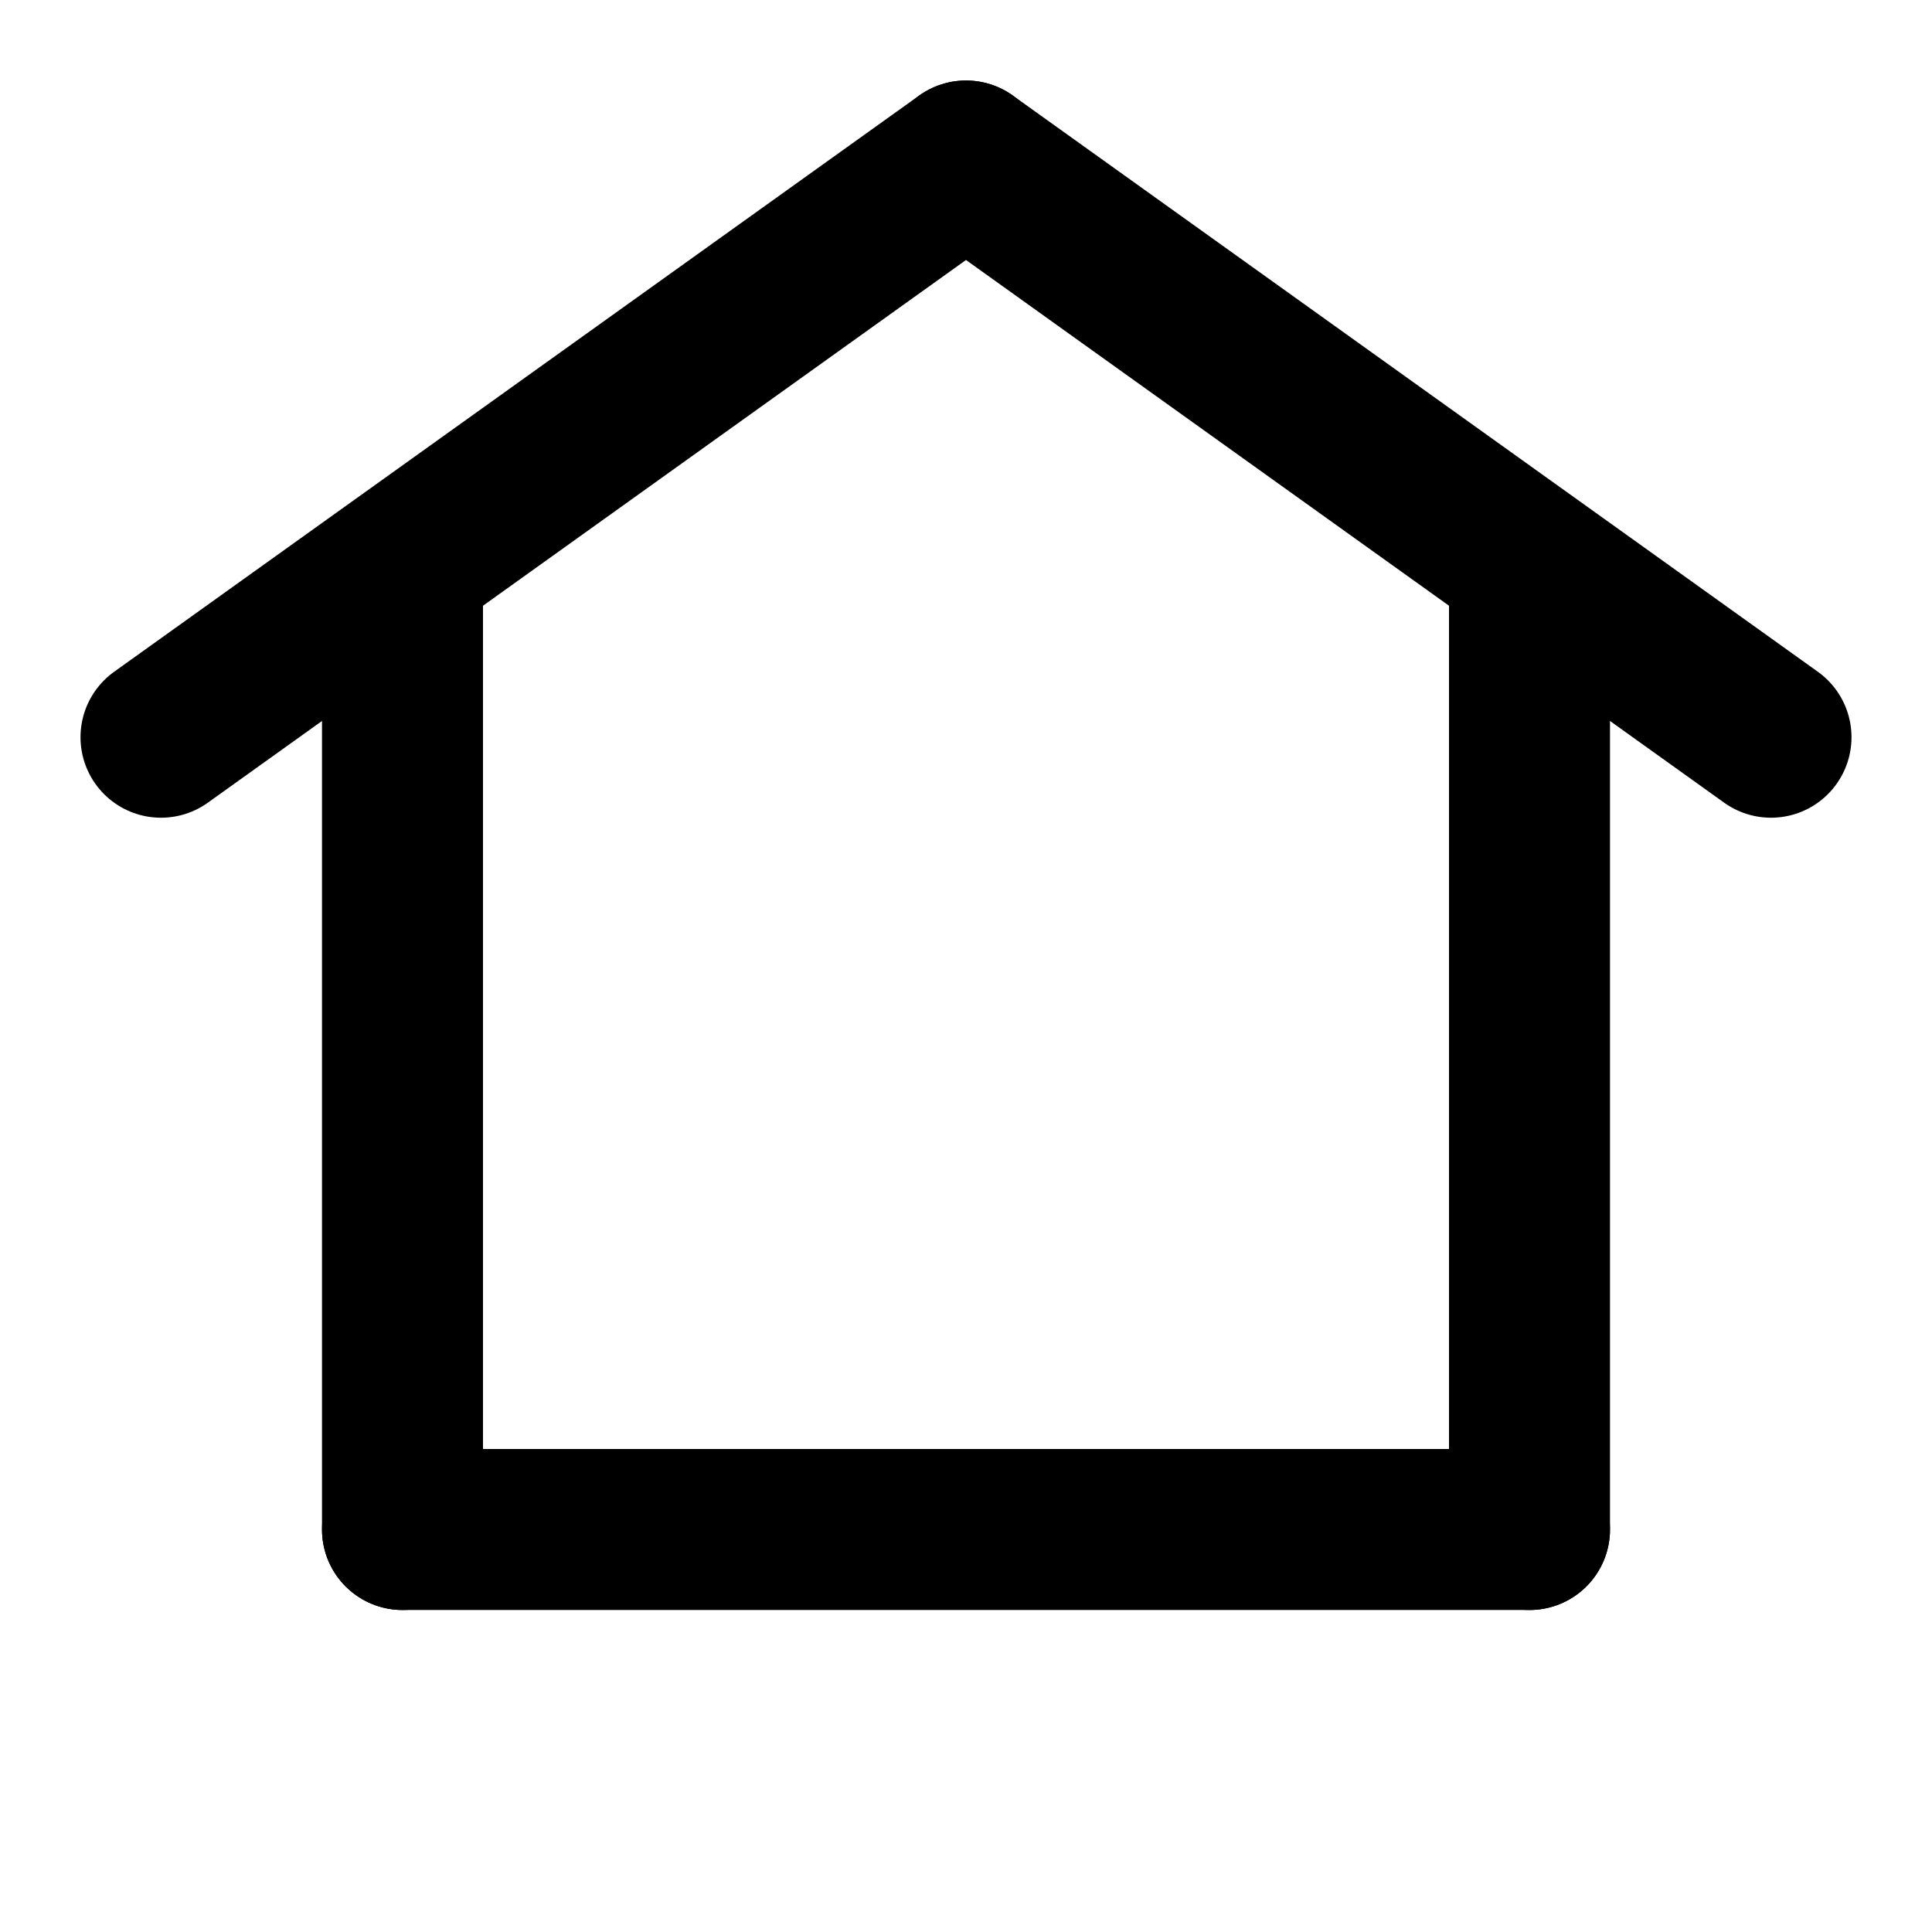
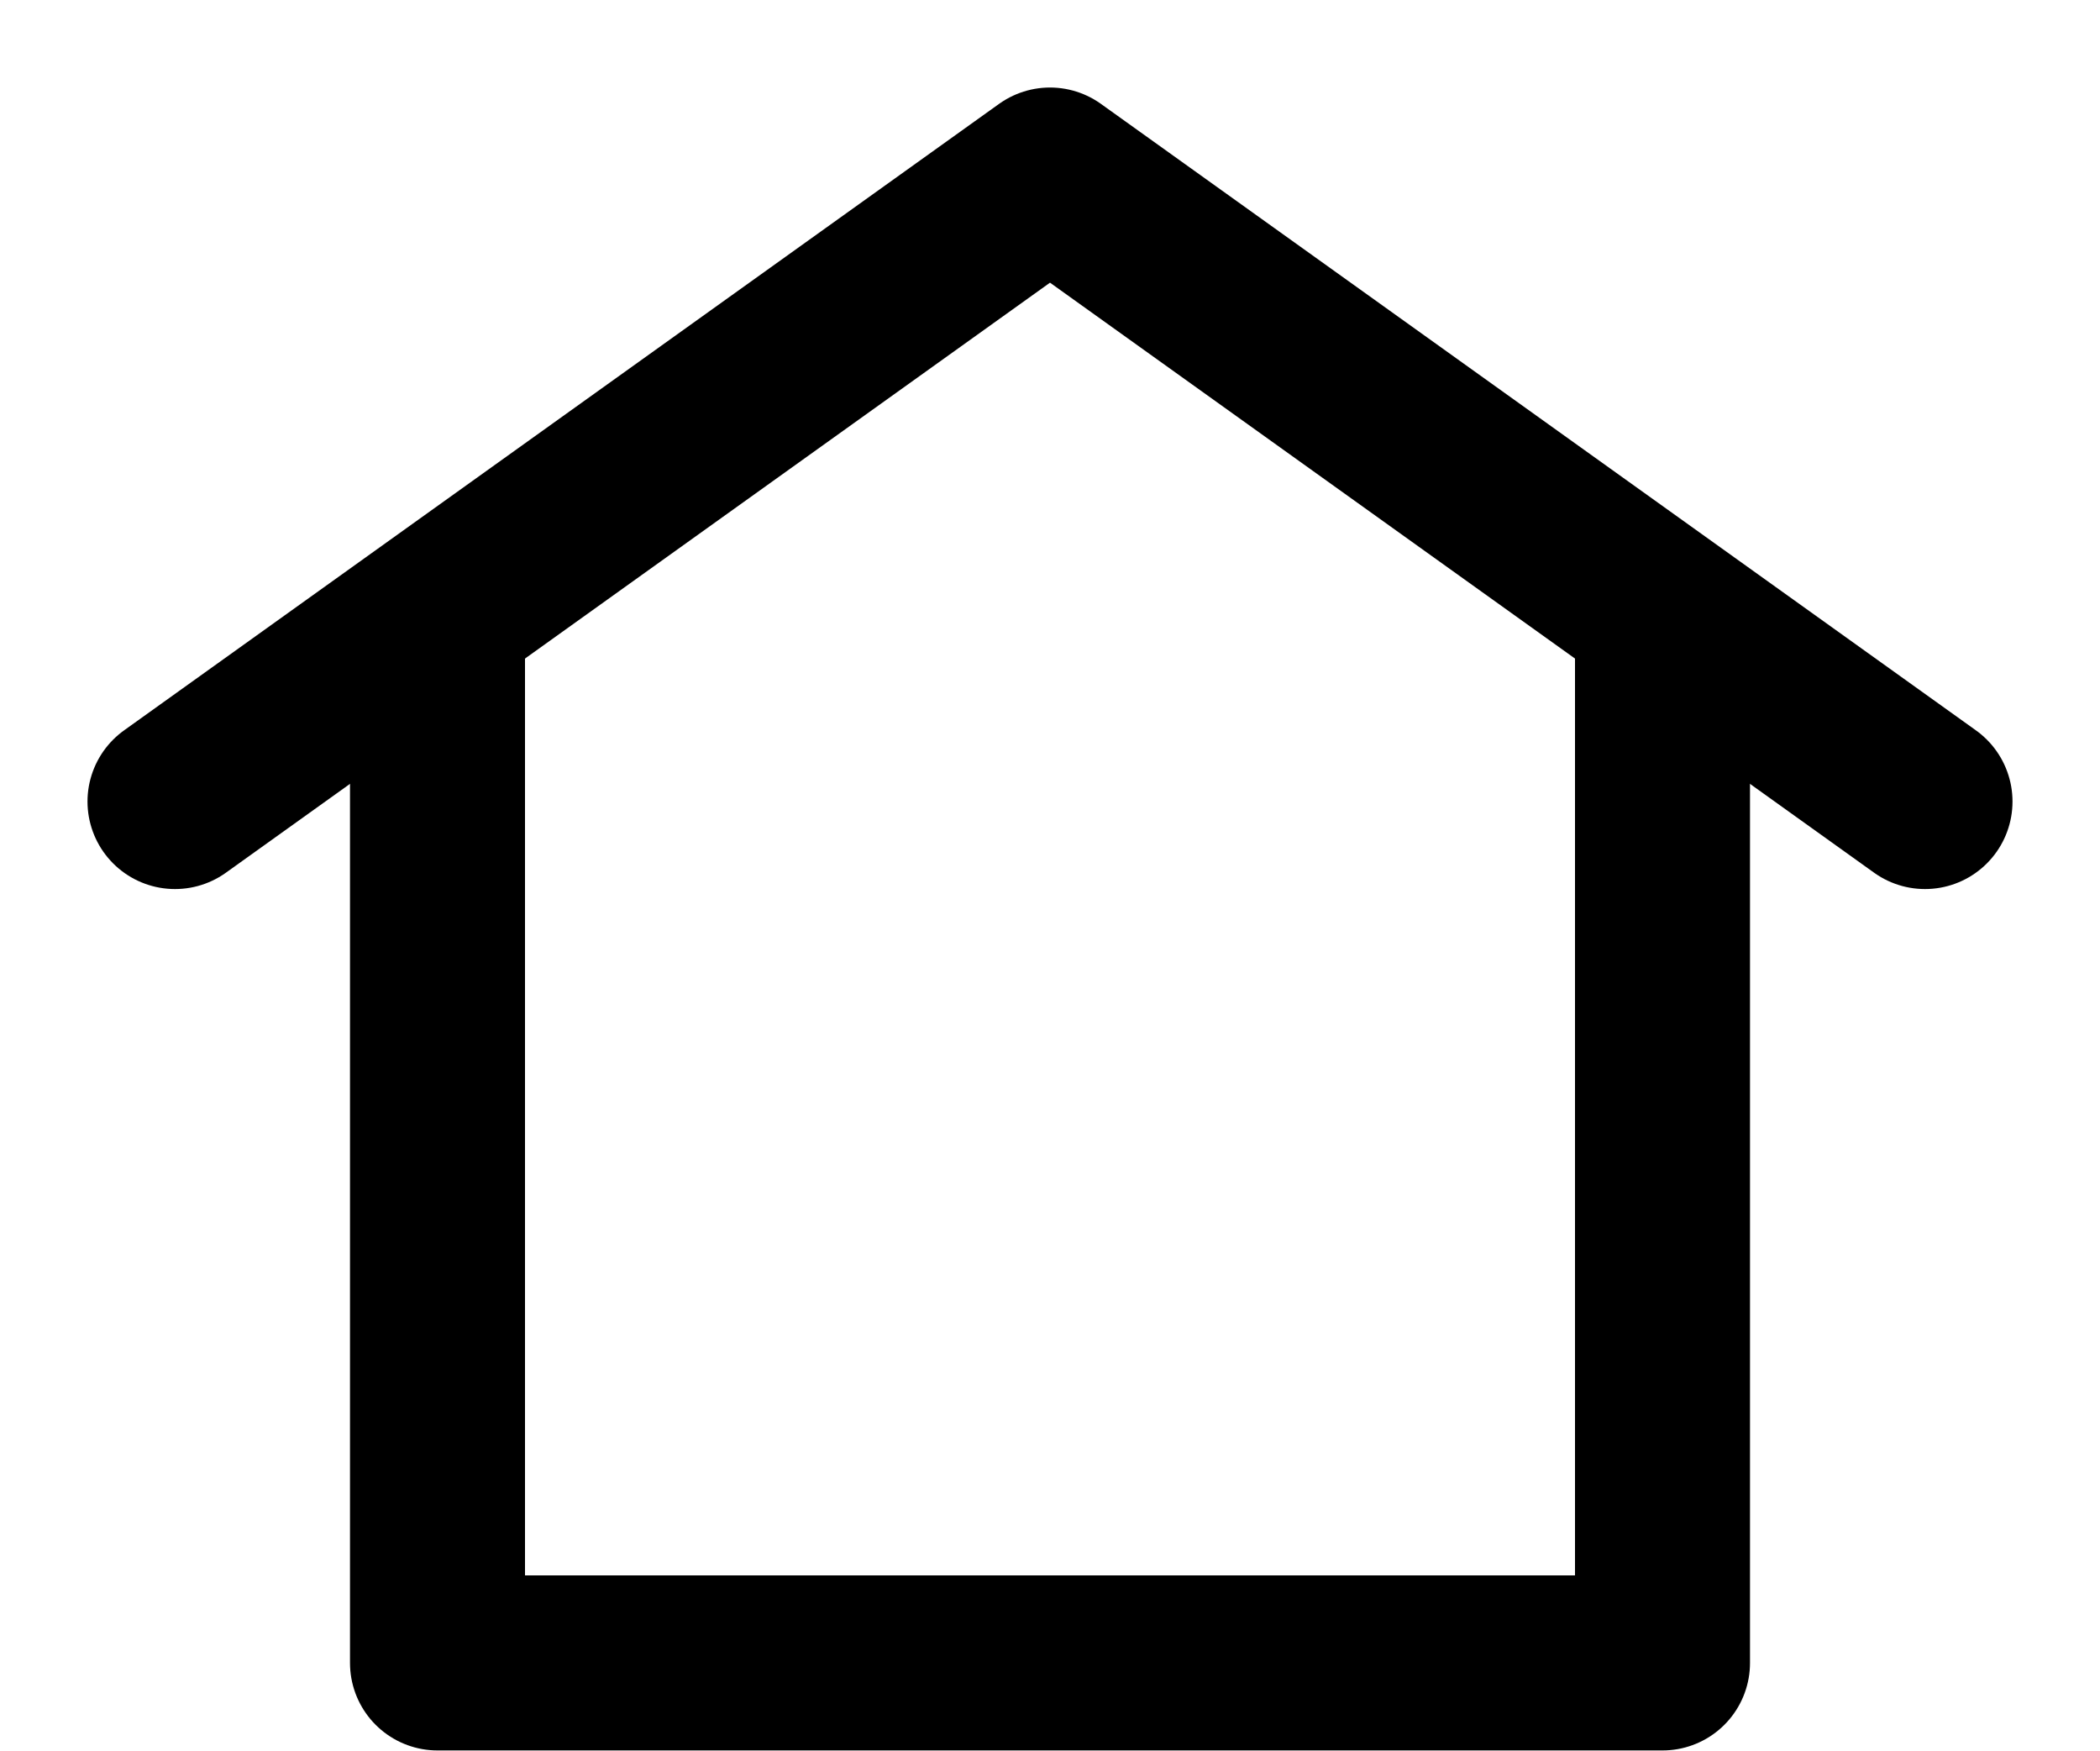
- <svg xmlns="http://www.w3.org/2000/svg" width="24" height="24" viewBox="0 0 24 24" fill="none">
-   <path d="M22 9.158L12 2" stroke="currentColor" stroke-width="2" stroke-linecap="round" stroke-linejoin="round" />
-   <path d="M2 9.158L12 2" stroke="currentColor" stroke-width="2" stroke-linecap="round" stroke-linejoin="round" />
-   <path d="M5 19V7.368" stroke="currentColor" stroke-width="2" stroke-linecap="round" />
-   <path d="M19 19V7.368" stroke="currentColor" stroke-width="2" stroke-linecap="round" />
-   <path d="M5 19H19" stroke="currentColor" stroke-width="2" stroke-linecap="round" />
+ <svg xmlns="http://www.w3.org/2000/svg" width="24" height="20" fill="none">
+   <path stroke="currentColor" stroke-linecap="round" stroke-linejoin="round" stroke-width="2" d="M22 9.158 12 2M2 9.158 12 2" />
+   <path stroke="currentColor" stroke-linecap="round" stroke-width="2" d="M5 19V7.368M19 19V7.368M5 19h14" />
</svg>
